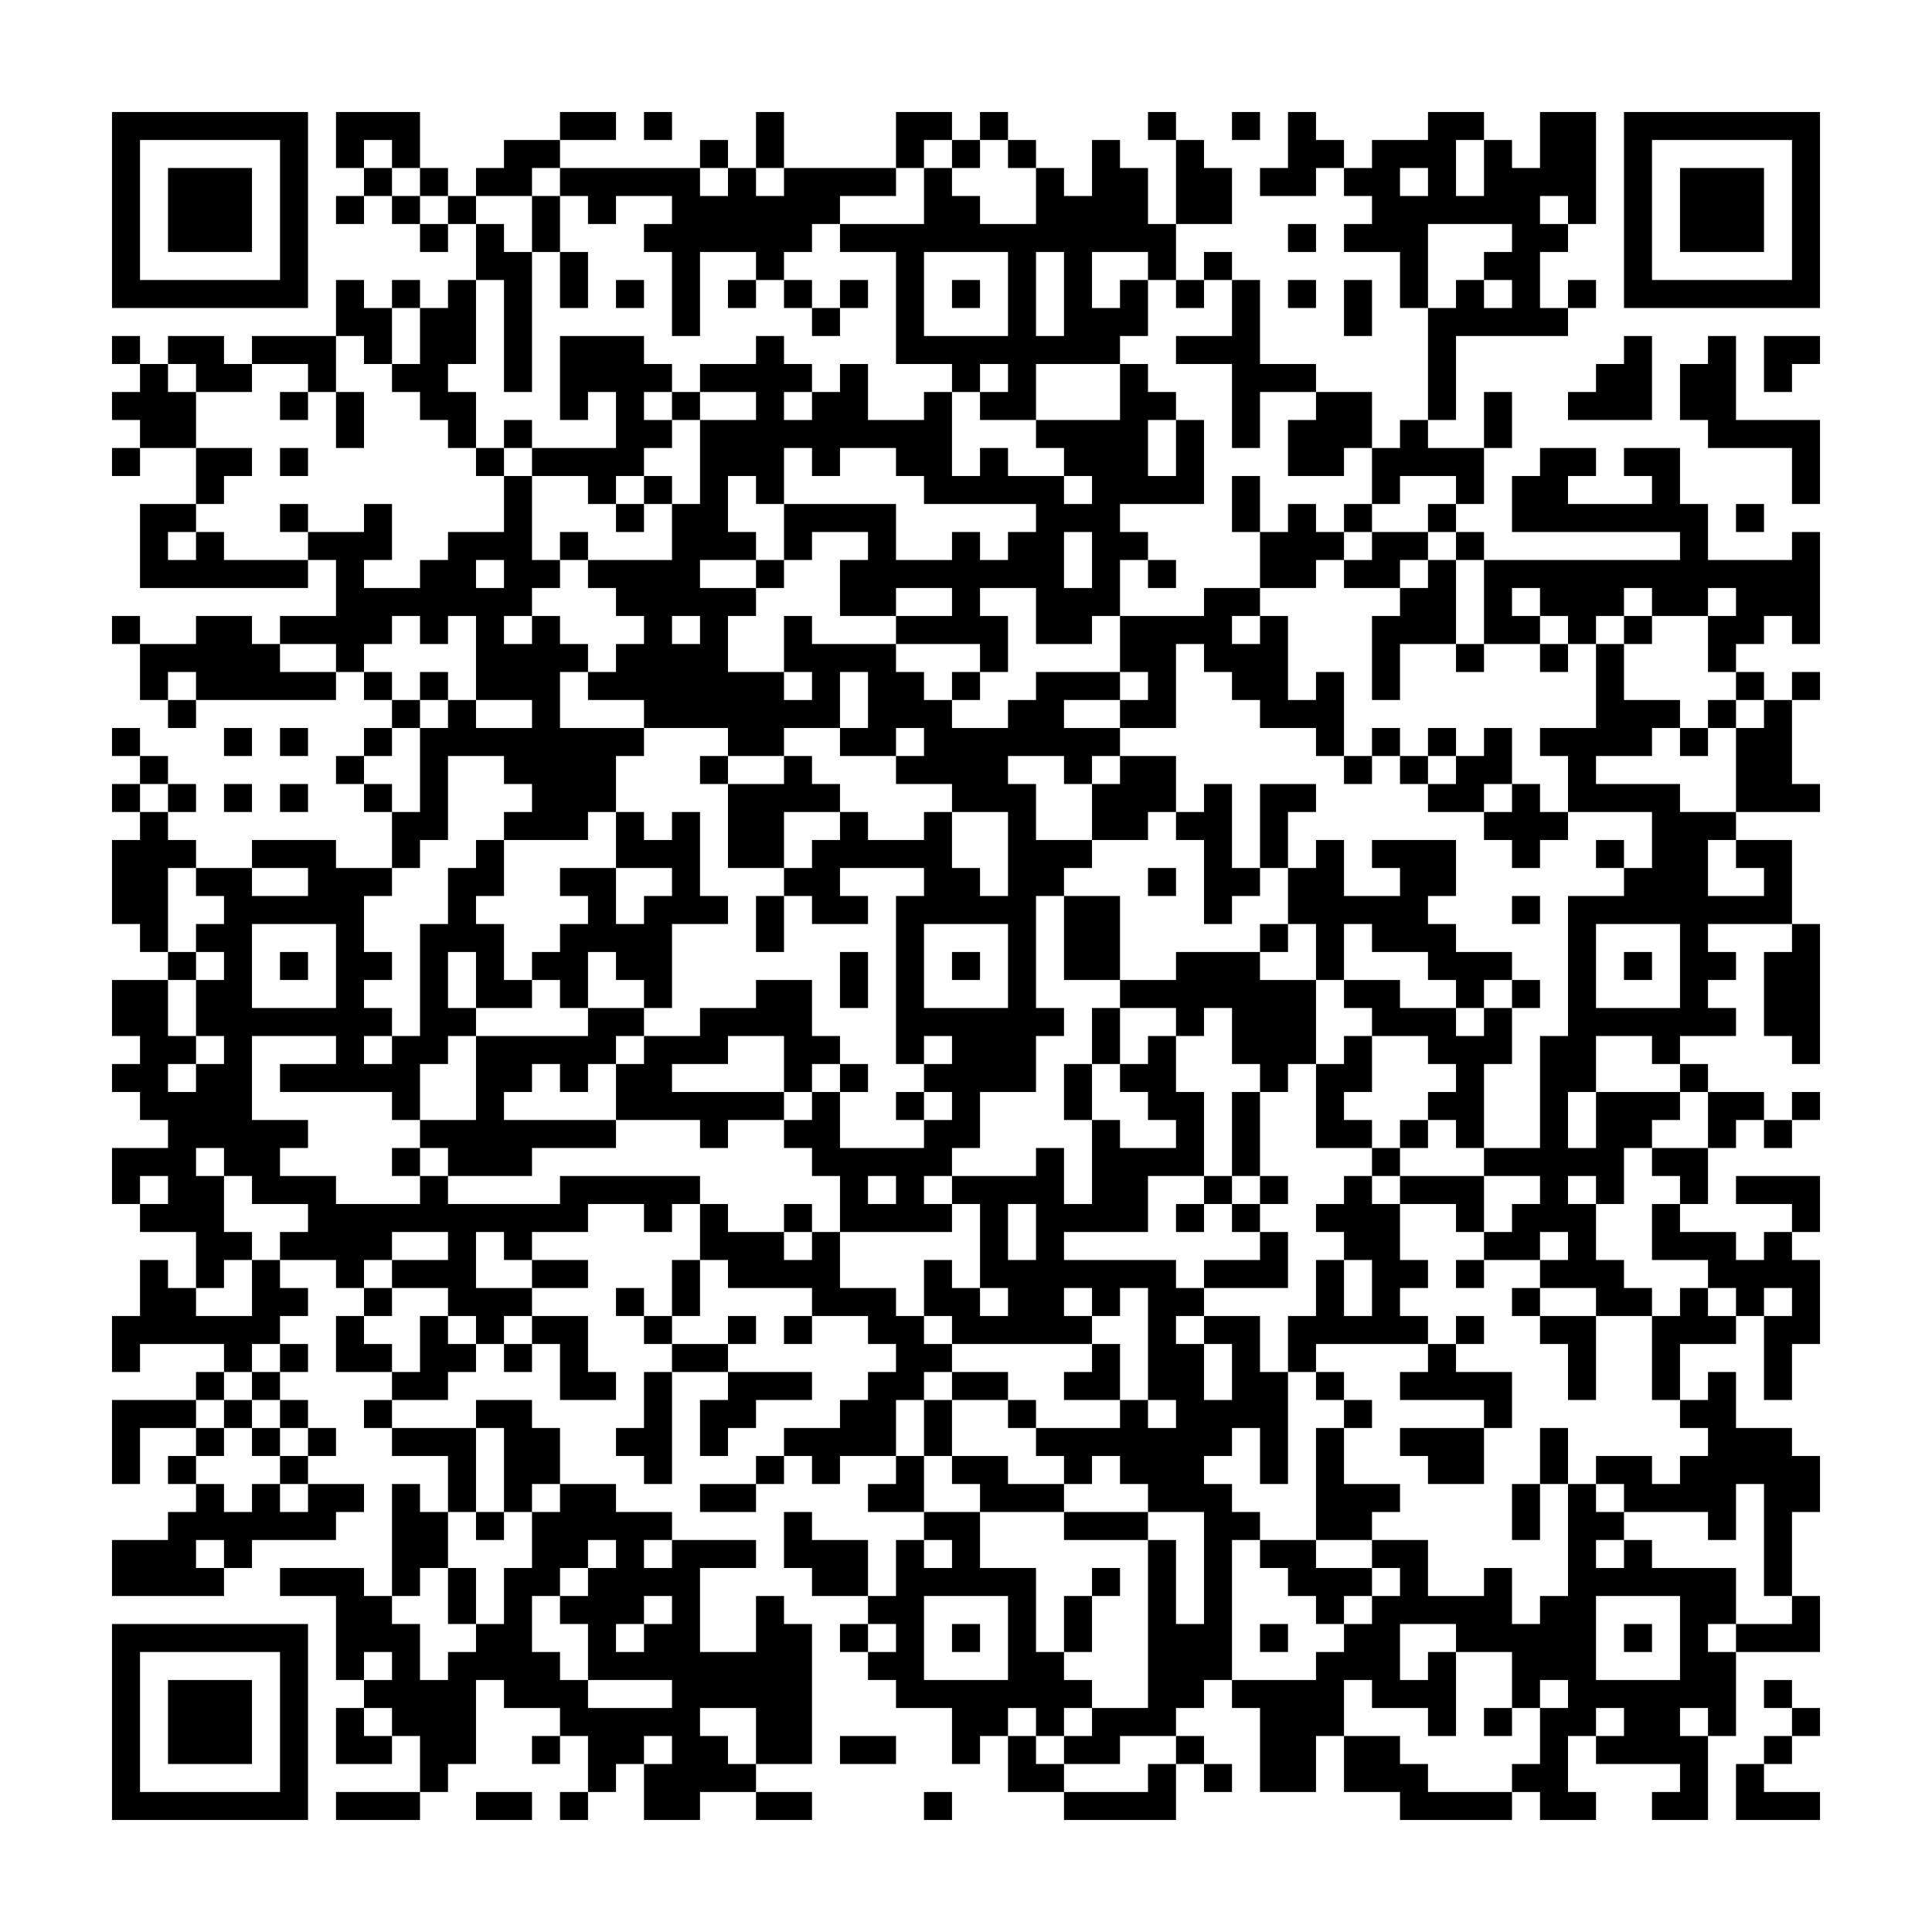
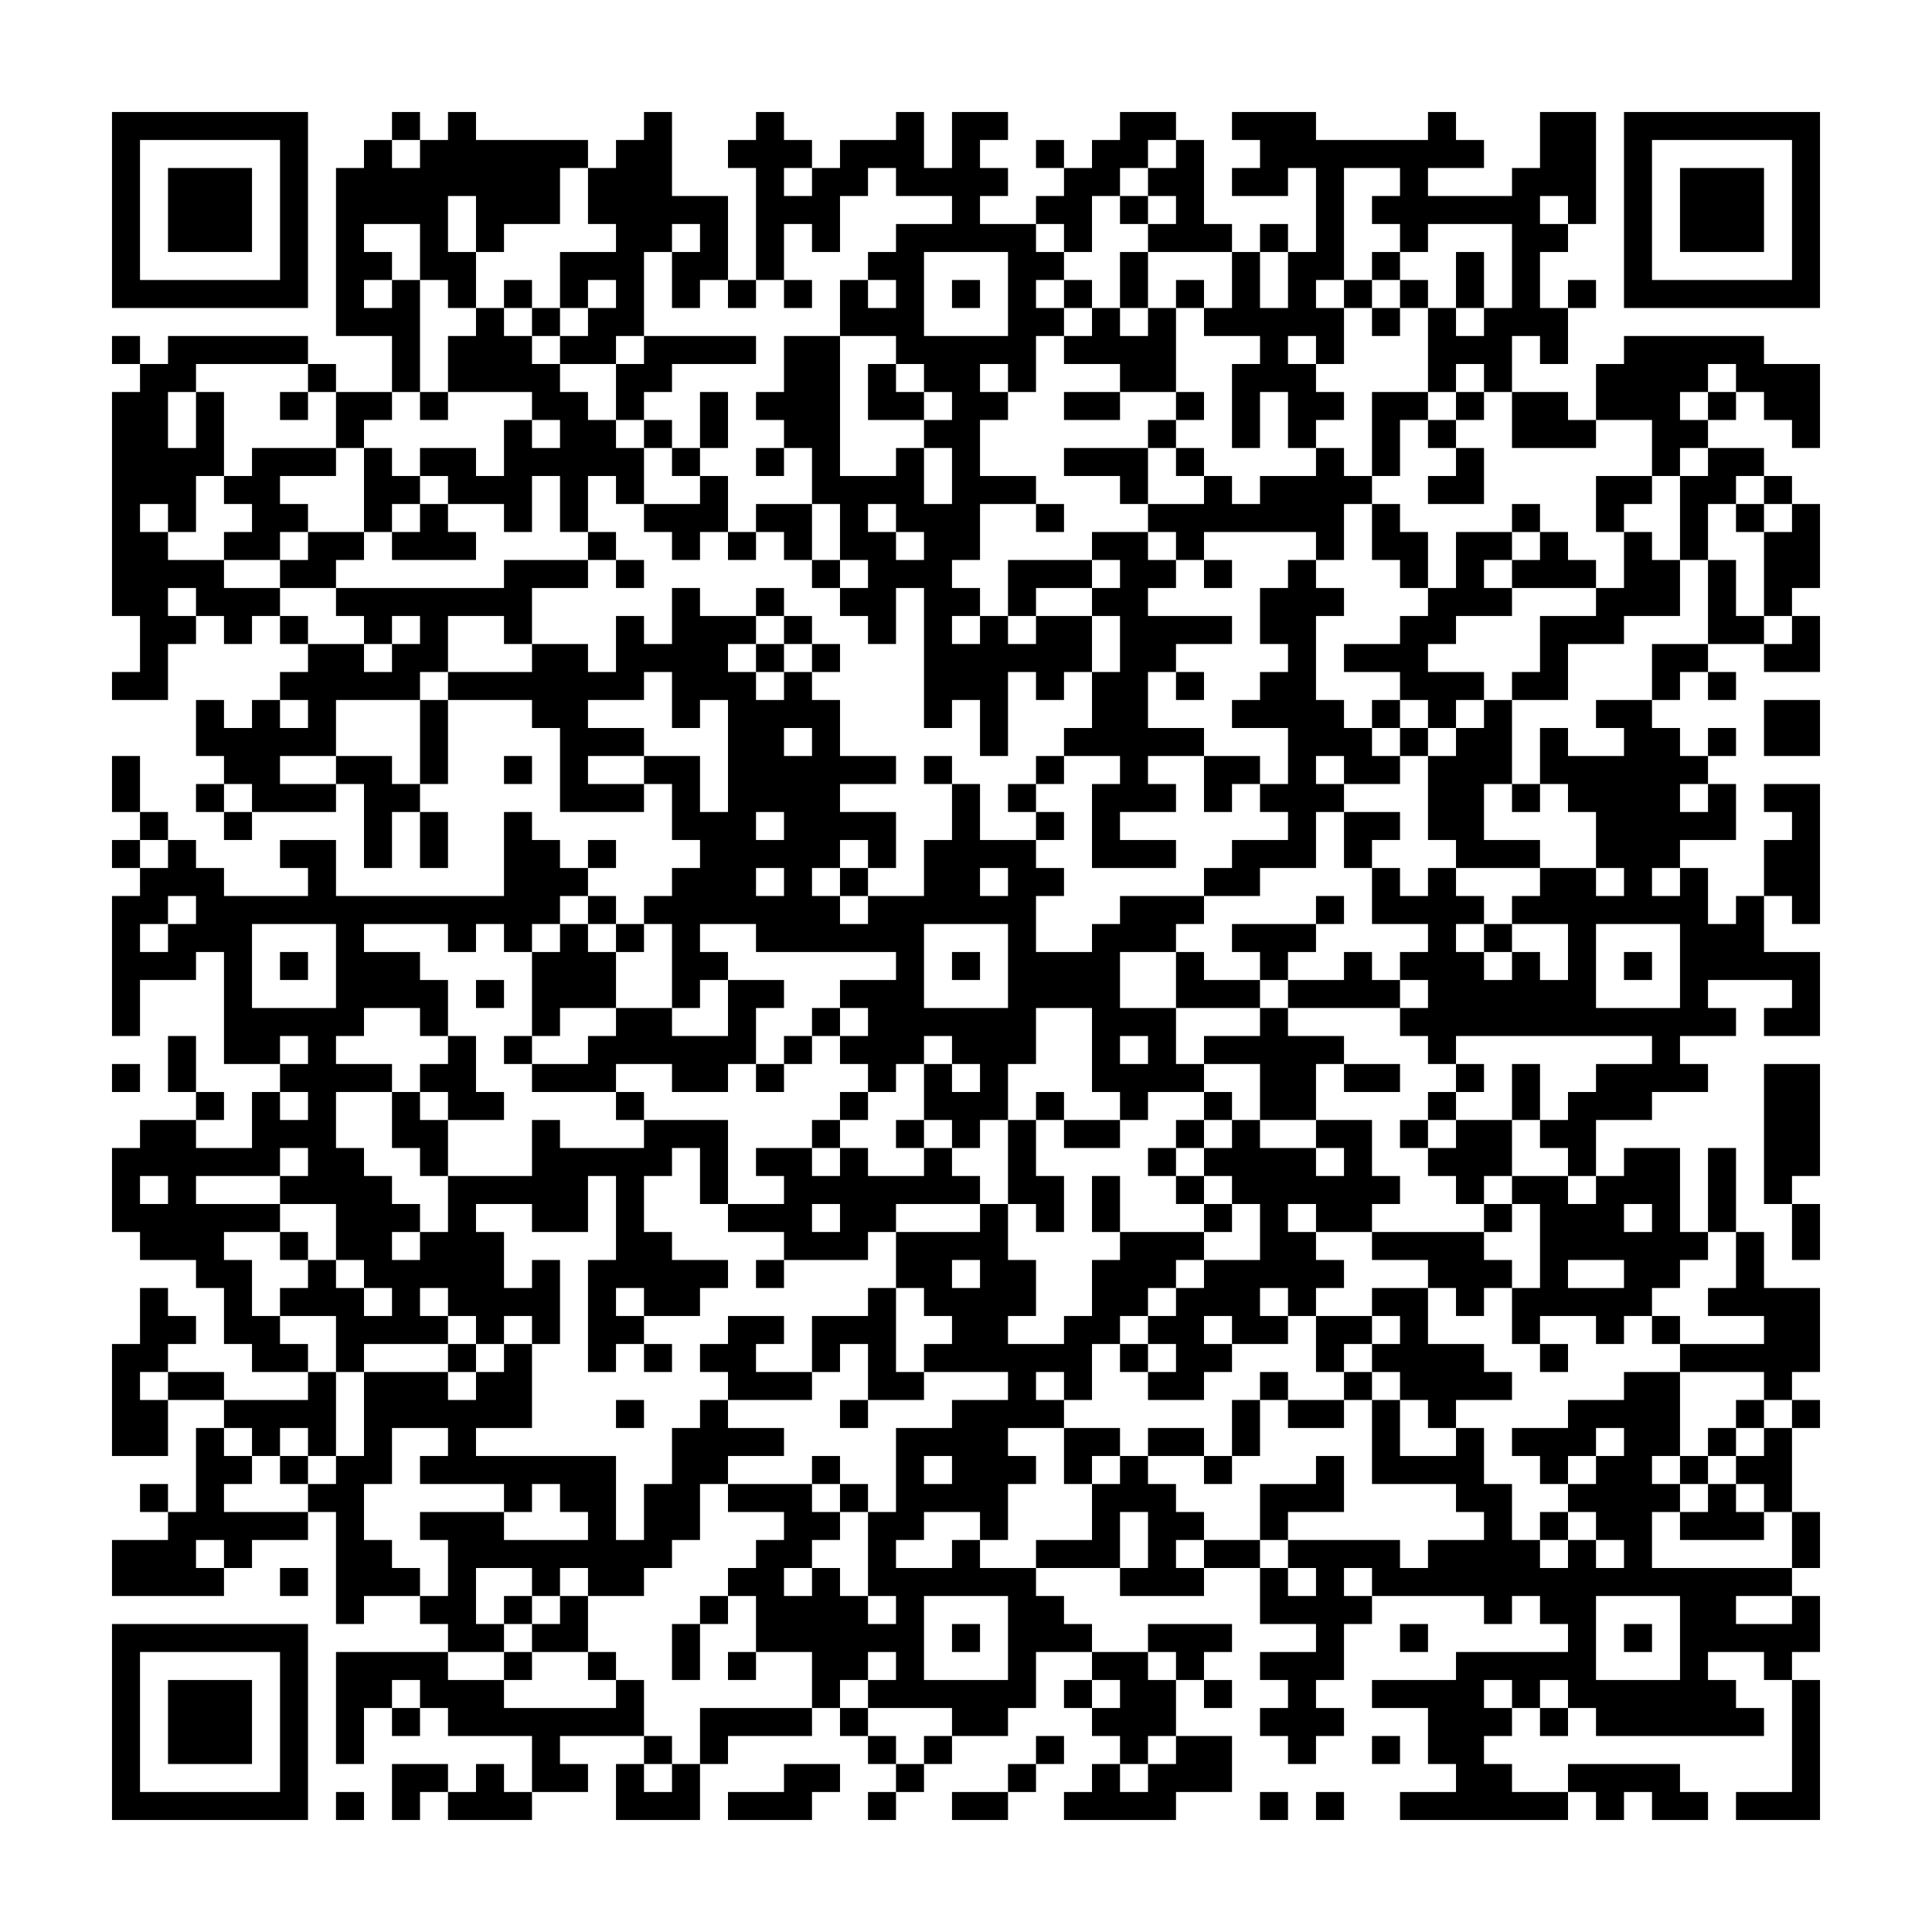
<svg xmlns="http://www.w3.org/2000/svg" viewBox="0 0 69 69">
-   <path d="M4 4h7v7h-7zM12 4h3v2h-1v-1h-1v1h-1zM20 4h2v1h-2zM23 4h1v1h-1zM27 4h1v2h-1zM32 4h2v1h-1v1h-1zM35 4h1v1h-1zM41 4h1v1h-1zM44 4h1v1h-1zM46 4h1v1h1v1h-1v1h-2v-1h1zM51 4h2v1h-1v2h1v-2h1v1h1v-2h2v4h-1v-1h-1v1h1v1h-1v2h1v1h-4v3h-1v-4h1v-1h1v1h1v-1h-1v-1h1v-1h-3v3h-1v-2h-2v-1h1v-1h-1v-1h1v-1h2zM58 4h7v7h-7zM5 5v5h5v-5zM18 5h2v1h-1v1h-2v-1h1zM25 5h1v1h-1zM34 5h1v1h-1zM36 5h1v1h-1zM39 5h1v1h1v2h1v2h-1v-1h-2v2h1v-1h1v2h-1v1h-3v2h-2v-1h1v-1h-1v1h-1v-1h-2v-4h-2v-1h3v-2h1v1h1v1h2v-2h1v1h1zM42 5h1v1h1v2h-2zM59 5v5h5v-5zM6 6h3v3h-3zM13 6h1v1h-1zM15 6h1v1h-1zM20 6h5v1h1v-1h1v1h1v-1h4v1h-2v1h-1v1h-1v1h-1v-1h-2v3h-1v-3h-1v-1h1v-1h-2v1h-1v-1h-1zM50 6v1h1v-1zM60 6h3v3h-3zM12 7h1v1h-1zM14 7h1v1h-1zM16 7h1v1h-1zM19 7h1v2h-1zM15 8h1v1h-1zM17 8h1v1h1v5h-1v-4h-1zM46 8h1v1h-1zM20 9h1v2h-1zM33 9v3h3v-3zM37 9v3h1v-3zM43 9h1v1h-1zM12 10h1v1h1v2h-1v-1h-1zM14 10h1v1h-1zM16 10h1v3h-1v1h1v2h-1v-1h-1v-1h-1v-1h1v-2h1zM22 10h1v1h-1zM26 10h1v1h-1zM28 10h1v1h-1zM30 10h1v1h-1zM34 10h1v1h-1zM42 10h1v1h-1zM44 10h1v3h2v1h-2v2h-1v-3h-2v-1h2zM46 10h1v1h-1zM48 10h1v2h-1zM56 10h1v1h-1zM29 11h1v1h-1zM4 12h1v1h-1zM6 12h2v1h1v1h-2v-1h-1zM9 12h3v2h-1v-1h-2zM20 12h3v1h1v1h-1v1h1v1h-1v1h-1v1h-1v-1h-2v-1h3v-2h-1v1h-1zM27 12h1v1h1v1h-1v1h1v-1h1v-1h1v2h2v-1h1v3h1v-1h1v1h2v1h1v-1h-1v-1h-1v-1h3v-2h1v1h1v1h-1v2h1v-2h1v3h-3v1h1v1h-1v2h-1v1h-2v-2h-2v1h1v2h-1v-1h-3v-1h2v-1h-2v1h-2v-2h1v-1h-2v1h-1v-2h4v2h2v-1h1v1h1v-1h1v-1h-4v-1h-1v-1h-2v1h-1v-1h-1v2h-1v-1h-1v2h1v1h-2v1h2v1h-1v2h2v1h1v-1h-1v-2h1v1h3v1h1v1h1v1h2v-1h1v-1h3v1h-2v1h2v1h-1v1h-1v-1h-2v1h1v2h2v1h-1v1h-1v4h1v1h-1v2h-2v2h-1v1h-1v1h1v1h-4v-2h-1v-1h-1v-1h1v-1h1v2h3v-1h1v-1h-1v-1h1v-1h-1v1h-1v-6h1v-1h-3v1h1v1h-2v-1h-1v-1h1v-1h1v-1h1v1h2v-1h1v2h1v1h1v-3h-2v-1h-2v-1h1v-1h-1v1h-2v-1h1v-2h-1v2h-2v1h-2v-1h-3v-1h-2v-1h1v-1h1v-1h-1v-1h-1v-1h3v-2h1v-3h2v-1h-2v-1h2zM58 12h1v3h-3v-1h1v-1h1zM61 12h1v3h3v3h-1v-2h-3v-1h-1v-2h1zM63 12h2v1h-1v1h-1zM5 13h1v1h1v2h-2v-1h-1v-1h1zM10 14h1v1h-1zM12 14h1v2h-1zM24 14h1v1h-1zM47 14h2v2h-1v1h-2v-2h1zM53 14h1v2h-1zM18 15h1v1h-1zM50 15h1v1h2v2h-1v-1h-2v1h-1v-2h1zM4 16h1v1h-1zM7 16h2v1h-1v1h-1zM10 16h1v1h-1zM17 16h1v1h-1zM55 16h2v1h-1v1h3v-1h-1v-1h2v2h1v2h3v-1h1v4h-1v-1h-1v1h-1v1h-1v-2h1v-1h-1v1h-2v-1h-1v1h-1v1h-1v-1h-1v-1h-1v1h1v1h-2v-3h7v-1h-6v-2h1zM18 17h1v3h1v1h-1v1h-1v1h1v-1h1v1h1v1h-1v2h3v1h-1v2h-1v1h-3v-1h1v-1h-1v-1h-2v3h-1v1h-1v-2h1v-3h1v-1h1v1h2v-1h-2v-3h-1v1h-1v-1h-1v1h-1v1h-1v-1h-2v-1h2v-2h-1v-1h2v-1h1v2h-1v1h2v-1h1v-1h2zM23 17h1v1h-1zM44 17h1v2h-1zM5 18h2v1h-1v1h1v-1h1v1h3v1h-6zM10 18h1v1h-1zM22 18h1v1h-1zM46 18h1v1h1v1h-1v1h-2v-2h1zM48 18h1v1h-1zM51 18h1v1h-1zM62 18h1v1h-1zM20 19h1v1h-1zM38 19v2h1v-2zM49 19h2v1h-1v1h-2v-1h1zM52 19h1v1h-1zM17 20v1h1v-1zM27 20h1v1h-1zM41 20h1v1h-1zM51 20h1v3h-2v2h-1v-3h1v-1h1zM43 21h2v1h-1v1h1v-1h1v3h1v-1h1v3h-1v-1h-2v-1h-1v-1h-1v-1h-1v3h-2v-1h1v-1h-1v-2h3zM4 22h1v1h-1zM7 22h2v1h1v1h2v1h-5v-1h-1v1h-1v-2h2zM24 22v1h1v-1zM58 22h1v1h-1zM52 23h1v1h-1zM55 23h1v1h-1zM57 23h1v2h2v1h-1v1h-2v1h3v1h2v1h-1v2h2v-1h-1v-1h2v3h-3v1h1v1h-1v1h1v1h-2v1h-1v-1h-2v2h-1v2h1v-2h3v1h-1v1h-1v2h-1v-1h-1v1h1v2h1v1h1v1h-2v-1h-2v-1h1v-1h-1v1h-2v-1h1v-1h1v-1h-2v-1h2v-4h1v-5h2v-1h1v-2h-3v-2h-1v-1h2zM13 24h1v1h-1zM15 24h1v1h-1zM34 24h1v1h-1zM62 24h1v1h-1zM64 24h1v1h-1zM6 25h1v1h-1zM14 25h1v1h-1zM61 25h1v1h-1zM63 25h1v3h1v1h-3v-3h1zM4 26h1v1h-1zM8 26h1v1h-1zM10 26h1v1h-1zM13 26h1v1h-1zM49 26h1v1h-1zM51 26h1v1h-1zM53 26h1v2h-1v1h-2v-1h1v-1h1zM60 26h1v1h-1zM5 27h1v1h-1zM12 27h1v1h-1zM25 27h1v1h-1zM28 27h1v1h1v1h-2v2h-2v-3h2zM40 27h2v2h-1v1h-2v-2h1zM48 27h1v1h-1zM50 27h1v1h-1zM4 28h1v1h-1zM6 28h1v1h-1zM8 28h1v1h-1zM10 28h1v1h-1zM13 28h1v1h-1zM43 28h1v3h1v1h-1v1h-1v-3h-1v-1h1zM45 28h2v1h-1v2h-1zM54 28h1v1h1v1h-1v1h-1v-1h-1v-1h1zM5 29h1v1h1v1h-1v3h-1v-1h-1v-3h1zM22 29h1v1h1v-1h1v3h1v1h-2v3h-1v-1h-1v-1h-1v2h-1v-1h-1v-1h1v-1h1v-1h-1v-1h2v2h1v-1h1v-1h-2zM9 30h3v1h2v1h-1v2h1v1h-1v1h1v1h-1v1h1v-1h1v-4h1v-2h1v-1h1v2h-1v1h1v2h1v1h-2v-2h-1v2h1v1h-1v1h-1v2h-1v-1h-4v-1h2v-1h-3v3h2v1h-1v1h2v1h3v-1h1v1h4v-1h5v1h-1v1h-1v-1h-2v1h-2v1h-1v-1h-1v2h2v1h-1v1h-1v-1h-1v-1h-2v-1h2v-1h-2v1h-1v1h-1v-1h-2v-1h1v-1h-2v-1h-1v-1h-1v1h1v2h1v1h-1v1h-1v-2h-2v-1h1v-1h-1v1h-1v-2h2v-1h-1v-1h-1v-1h1v-1h-1v-2h2v2h1v1h-1v1h1v-1h1v-1h-1v-2h1v-1h-1v-1h1v-1h-1v-1h2v1h2v-1h-2zM47 30h1v2h2v-1h-1v-1h3v2h-1v1h1v1h2v1h-1v1h-1v-1h-1v-1h-2v-1h-1v2h-1v-2h-1v-2h1zM57 30h1v1h-1zM41 31h1v1h-1zM27 32h1v2h-1zM38 32h2v3h-2zM54 32h1v1h-1zM9 33v3h3v-3zM33 33v3h3v-3zM45 33h1v1h-1zM57 33v3h3v-3zM64 33h1v5h-1v-1h-1v-3h1zM6 34h1v1h-1zM10 34h1v1h-1zM30 34h1v2h-1zM34 34h1v1h-1zM42 34h3v1h2v3h-1v1h-1v-1h-1v-2h-1v1h-1v-1h-2v-1h2zM58 34h1v1h-1zM27 35h2v2h1v1h-1v1h-1v-2h-2v1h-2v1h4v1h-2v1h-1v-1h-3v-2h1v-1h2v-1h2zM48 35h2v1h2v1h1v-1h1v2h-1v3h-1v-1h-1v-1h1v-1h-1v-1h-2v-1h-1zM54 35h1v1h-1zM21 36h2v1h-1v1h-1v1h-1v-1h-1v1h-1v1h4v1h-3v1h-3v-1h-1v-1h2v-3h4zM39 36h1v2h-1zM41 37h1v2h1v3h-2v2h-3v1h4v1h1v1h-1v1h1v2h1v-2h-1v-1h2v2h1v4h-1v-2h-1v1h-1v1h1v1h1v1h-1v5h-1v1h-1v1h-2v1h-2v-1h1v-1h2v-6h1v3h1v-4h-2v-1h-1v-1h-1v1h-1v-1h-1v-1h3v-1h1v1h1v-1h-1v-4h-1v1h-1v-1h-1v1h1v1h-5v-1h-1v-2h1v1h1v1h1v-1h-1v-3h-1v-1h3v-1h1v2h1v-3h1v1h2v-1h-1v-1h-1v-1h1zM48 37h1v2h-1v1h1v1h-2v-3h1zM30 38h1v1h-1zM38 38h1v2h-1zM60 38h1v1h-1zM32 39h1v1h-1zM44 39h1v3h-1zM61 39h2v1h-1v1h-1zM64 39h1v1h-1zM50 40h1v1h-1zM63 40h1v1h-1zM14 41h1v1h-1zM49 41h1v1h-1zM59 41h2v2h-1v-1h-1zM31 42v1h1v-1zM43 42h1v1h-1zM45 42h1v1h-1zM48 42h1v1h1v2h1v1h-1v1h1v1h-4v1h-1v-2h1v-2h1v2h1v-2h-1v-1h-1v-1h1zM50 42h3v2h-1v-1h-2zM62 42h3v2h-1v-1h-2zM25 43h1v1h2v1h1v-1h1v2h2v1h1v1h1v1h-1v1h-1v2h-2v1h-1v-1h-1v-1h2v-1h1v-1h1v-1h-1v-1h-2v-1h-3v-1h-1zM28 43h1v1h-1zM36 43v2h1v-2zM42 43h1v1h-1zM44 43h1v1h-1zM59 43h1v1h2v1h1v-1h1v1h1v3h-1v2h-1v-3h1v-1h-1v1h-1v-1h-1v-1h-2zM45 44h1v2h-3v-1h2zM5 45h1v1h1v1h2v-2h1v1h1v1h-1v1h-1v1h-1v-1h-3v1h-1v-2h1zM19 45h2v1h-2zM24 45h1v2h-1zM52 45h1v1h-1zM13 46h1v1h-1zM22 46h1v1h-1zM54 46h1v1h-1zM60 46h1v1h1v1h-2v2h-1v-3h1zM12 47h1v1h1v1h-2zM15 47h1v1h1v1h-1v1h-2v-1h1zM19 47h2v2h1v1h-2v-2h-1zM23 47h1v1h-1zM26 47h1v1h-1zM28 47h1v1h-1zM52 47h1v1h-1zM55 47h2v3h-1v-2h-1zM10 48h1v1h-1zM18 48h1v1h-1zM24 48h2v1h-2zM39 48h1v2h-2v-1h1zM51 48h1v1h2v2h-1v-1h-3v-1h1zM7 49h1v1h-1zM9 49h1v1h-1zM23 49h1v4h-1v-1h-1v-1h1zM26 49h3v1h-2v1h-1v1h-1v-2h1zM34 49h2v1h-2zM47 49h1v1h-1zM61 49h1v2h2v1h1v2h-1v3h-1v-4h-1v2h-1v-1h-3v-1h-1v-1h2v1h1v-1h1v-1h-1v-1h1zM4 50h3v1h-2v2h-1zM8 50h1v1h-1zM10 50h1v1h-1zM13 50h1v1h-1zM17 50h2v1h1v2h-1v1h-1v-3h-1zM33 50h1v2h-1zM36 50h1v1h-1zM48 50h1v1h-1zM7 51h1v1h-1zM9 51h1v1h-1zM11 51h1v1h-1zM14 51h3v3h-1v-2h-2zM47 51h1v2h2v1h-1v1h-2zM50 51h3v2h-2v-1h-1zM55 51h1v2h-1zM6 52h1v1h-1zM10 52h1v1h-1zM27 52h1v1h-1zM32 52h1v2h-2v-1h1zM34 52h2v1h2v1h-3v-1h-1zM7 53h1v1h1v-1h1v1h1v-1h2v1h-1v1h-3v1h-1v-1h-1v1h1v1h-4v-2h2v-1h1zM14 53h1v1h1v2h-1v1h-1zM20 53h2v1h2v1h-1v1h1v-1h3v1h-2v3h2v-2h1v1h1v5h-2v-2h-2v1h1v1h1v1h-2v1h-2v-2h1v-1h-1v1h-1v1h-1v-2h-1v-1h-2v-1h-1v3h-1v1h-1v-2h-1v-1h-1v-1h1v-1h-1v1h-1v-3h-2v-1h3v1h1v1h1v2h1v-1h1v-1h1v-2h1v-2h1zM25 53h2v1h-2zM54 53h1v2h-1zM56 53h1v1h1v1h-1v1h1v-1h1v1h3v2h-1v1h1v3h-1v-1h-1v1h1v3h-2v-1h1v-1h-3v-1h1v-1h-1v1h-1v2h1v1h-2v-1h-1v-1h1v-2h1v-1h-1v1h-1v-2h-2v-1h-2v2h1v-1h1v3h-1v-1h-2v-1h-1v2h-1v2h-2v-3h-1v-1h3v-1h1v-1h1v-1h1v-1h-1v-1h2v2h2v-1h1v2h1v-1h1zM17 54h1v1h-1zM28 54h1v1h2v2h-2v-1h-1zM33 54h2v2h2v3h1v1h1v1h-1v1h-1v-1h-1v1h-1v1h-1v-2h-2v-1h-1v-1h1v-1h-1v-1h1v-2h1v1h1v-1h-1zM38 54h3v1h-3zM21 55v1h-1v1h-1v2h1v1h1v1h3v-1h-3v-2h-1v-1h1v-1h1v-1zM45 55h2v1h2v1h-1v1h-1v-1h-1v-1h-1zM16 56h1v2h-1zM39 56h1v1h-1zM23 57v1h-1v1h1v-1h1v-1zM33 57v3h3v-3zM38 57h1v2h-1zM57 57v3h3v-3zM64 57h1v2h-3v-1h2zM4 58h7v7h-7zM30 58h1v1h-1zM34 58h1v1h-1zM45 58h1v1h-1zM58 58h1v1h-1zM5 59v5h5v-5zM6 60h3v3h-3zM63 60h1v1h-1zM12 61h1v1h1v1h-2zM53 61h1v1h-1zM64 61h1v1h-1zM19 62h1v1h-1zM30 62h2v1h-2zM36 62h1v1h1v1h-2zM42 62h1v1h-1zM48 62h2v1h1v1h3v1h-4v-1h-2zM63 62h1v1h-1zM41 63h1v2h-4v-1h3zM43 63h1v1h-1zM62 63h1v1h2v1h-3zM12 64h3v1h-3zM17 64h2v1h-2zM20 64h1v1h-1zM27 64h2v1h-2zM33 64h1v1h-1z" />
+   <path d="M4 4h7v7h-7zM14 4h1v1h-1zM16 4h1v1h4v1h-1v2h-2v1h-1v-2h-1v2h1v2h-1v-1h-1v-2h-2v1h1v1h-1v1h1v-1h1v4h-1v-2h-2v-6h1v-1h1v1h1v-1h1zM23 4h1v3h2v3h-1v1h-1v-2h1v-1h-1v1h-1v3h-1v1h-2v-1h1v-1h1v-1h-1v1h-1v-2h2v-1h-1v-2h1v-1h1zM27 4h1v1h1v1h-1v1h1v-1h1v-1h2v-1h1v2h1v-2h2v1h-1v1h1v1h-1v1h2v1h1v1h-1v1h1v1h-1v2h-1v-1h-1v1h1v1h-1v2h2v1h-2v2h-1v1h1v1h-1v1h1v-1h1v1h1v-1h2v2h-1v1h-1v-1h-1v3h-1v-2h-1v1h-1v-5h-1v2h-1v-1h-1v-1h1v-1h-1v-2h-1v-2h-1v-1h-1v-1h1v-2h2v5h2v-1h1v2h1v-2h-1v-1h1v-1h-1v-1h-1v-1h-2v-2h1v1h1v-1h-1v-1h1v-1h2v-1h-2v-1h-1v1h-1v2h-1v-1h-1v2h-1v-4h-1v-1h1zM40 4h2v1h-1v1h-1v1h-1v2h-1v-1h-1v-1h1v-1h1v-1h1zM44 4h3v1h4v-1h1v1h1v1h-2v1h3v-1h1v-2h2v4h-1v-1h-1v1h1v1h-1v2h1v2h-1v-1h-1v2h-1v-1h-1v1h-1v-3h1v1h1v-1h1v-3h-3v1h-1v-1h-1v-1h1v-1h-2v4h-1v1h1v2h-1v-1h-1v1h1v1h1v1h-1v1h-1v-2h-1v2h-1v-3h1v-1h-2v-1h1v-2h1v2h1v-2h1v-3h-1v1h-2v-1h1v-1h-1zM58 4h7v7h-7zM5 5v5h5v-5zM37 5h1v1h-1zM42 5h1v3h1v1h-3v-1h1v-1h-1v-1h1zM59 5v5h5v-5zM6 6h3v3h-3zM60 6h3v3h-3zM40 7h1v1h-1zM45 8h1v1h-1zM33 9v3h3v-3zM40 9h1v2h-1zM49 9h1v1h-1zM52 9h1v2h-1zM18 10h1v1h-1zM26 10h1v1h-1zM28 10h1v1h-1zM34 10h1v1h-1zM38 10h1v1h-1zM42 10h1v1h-1zM48 10h1v1h-1zM50 10h1v1h-1zM56 10h1v1h-1zM17 11h1v1h1v1h1v1h1v1h1v1h1v2h-1v-1h-1v2h-1v-2h-1v2h-1v-1h-2v-1h-1v-1h2v1h1v-2h1v1h1v-1h-1v-1h-3v-2h1zM19 11h1v1h-1zM39 11h1v1h1v-1h1v3h-2v-1h-2v-1h1zM49 11h1v1h-1zM4 12h1v1h-1zM6 12h5v1h-4v1h-1v2h1v-2h1v3h-1v2h-1v-1h-1v1h1v1h2v1h2v1h-1v1h-1v-1h-1v-1h-1v1h1v1h-1v2h-2v-1h1v-2h-1v-8h1v-1h1zM23 12h4v1h-3v1h-1v1h-1v-2h1zM58 12h5v1h2v3h-1v-1h-1v-1h-1v-1h-1v1h-1v1h1v1h-1v1h-1v-2h-2v-2h1zM11 13h1v1h-1zM31 13h1v1h1v1h-2zM10 14h1v1h-1zM12 14h2v1h-1v1h-1zM15 14h1v1h-1zM25 14h1v2h-1zM38 14h2v1h-2zM42 14h1v1h-1zM49 14h2v1h-1v2h-1zM52 14h1v1h-1zM54 14h2v1h1v1h-3zM61 14h1v1h-1zM23 15h1v1h-1zM41 15h1v1h-1zM51 15h1v1h-1zM9 16h3v1h-2v1h1v1h-1v1h-2v-1h1v-1h-1v-1h1zM13 16h1v1h1v1h-1v1h-1zM24 16h1v1h-1zM27 16h1v1h-1zM38 16h3v2h-1v-1h-2zM42 16h1v1h-1zM47 16h1v1h1v1h-1v2h-1v-1h-4v1h-1v-1h-1v-1h2v-1h1v1h1v-1h2zM52 16h1v2h-2v-1h1zM61 16h2v1h-1v1h-1v2h-1v-3h1zM25 17h1v2h-1v1h-1v-1h-1v-1h2zM57 17h2v1h-1v1h-1zM63 17h1v1h-1zM15 18h1v1h1v1h-3v-1h1zM27 18h2v2h-1v-1h-1zM31 18v1h1v1h1v-1h-1v-1zM37 18h1v1h-1zM49 18h1v1h1v2h-1v-1h-1zM54 18h1v1h-1zM62 18h1v1h-1zM64 18h1v3h-1v1h-1v-3h1zM11 19h2v1h-1v1h-2v-1h1zM21 19h1v1h-1zM26 19h1v1h-1zM39 19h2v1h1v1h-1v1h3v1h-2v1h-1v2h2v1h-2v1h1v1h-2v1h2v1h-3v-3h1v-1h-2v-1h1v-2h1v-2h-1v-1h1v-1h-1zM52 19h2v1h-1v1h1v1h-2v1h-1v1h2v1h-1v1h-1v-1h-1v-1h-2v-1h2v-1h1v-1h1zM55 19h1v1h1v1h-3v-1h1zM58 19h1v1h1v2h-2v1h-2v2h-2v-1h1v-2h2v-1h1zM18 20h3v1h-2v2h-1v-1h-2v2h-1v1h-3v2h-2v1h2v1h-3v-1h-1v-1h-1v-2h1v1h1v-1h1v1h1v-1h-1v-1h1v-1h2v1h1v-1h1v-1h-1v1h-1v-1h-1v-1h6zM22 20h1v1h-1zM29 20h1v1h-1zM36 20h3v1h-2v1h-1zM43 20h1v1h-1zM46 20h1v1h1v1h-1v3h1v1h1v1h1v1h-2v-1h-1v1h1v1h-1v2h-2v1h-2v-1h1v-1h2v-1h-1v-1h1v-2h-2v-1h1v-1h1v-1h-1v-2h1zM61 20h1v2h1v1h-2zM24 21h1v1h2v1h-1v1h1v1h1v-1h1v1h1v2h2v1h-2v1h2v2h-1v-1h-1v1h-1v1h1v1h1v-1h2v-2h1v-2h1v2h2v1h1v1h-1v2h2v-1h1v-1h3v1h-1v1h-2v2h2v2h1v1h-2v1h-1v-1h-1v-3h-2v2h-1v2h-1v1h-1v-1h-1v-2h1v1h1v-1h-1v-1h-1v1h-1v1h-1v-1h-1v-1h1v-1h-1v-1h2v-1h-5v-1h-2v1h1v1h-1v1h-1v-3h-1v-1h1v-1h1v-1h-1v-2h-1v-1h2v2h1v-4h-1v1h-1v-2h-1v1h-2v1h2v1h-2v1h2v1h-3v-3h-1v-1h-3v-1h3v-1h2v1h1v-2h1v1h1zM27 21h1v1h-1zM10 22h1v1h-1zM28 22h1v1h-1zM64 22h1v2h-2v-1h1zM27 23h1v1h-1zM29 23h1v1h-1zM59 23h2v1h-1v1h-1zM42 24h1v1h-1zM61 24h1v1h-1zM15 25h1v3h-1zM49 25h1v1h-1zM53 25h1v3h-1v2h2v1h-3v-1h-1v-3h1v-1h1zM57 25h2v1h1v1h1v1h-1v1h1v-1h1v2h-2v1h-1v1h1v-1h1v2h1v-1h1v2h2v3h-2v-1h1v-1h-3v1h1v1h-2v1h1v1h-2v1h-2v2h-1v-1h-1v-1h1v-1h1v-1h2v-1h-7v1h-1v-1h-1v-1h1v-1h-1v-1h1v-1h-2v-2h1v1h1v-1h1v1h1v1h-1v1h1v1h1v-1h1v1h1v-2h-2v-1h1v-1h2v1h1v-1h-1v-2h-1v-1h-1v-2h1v1h2v-1h-1zM63 25h2v2h-2zM28 26v1h1v-1zM50 26h1v1h-1zM61 26h1v1h-1zM4 27h1v2h-1zM12 27h2v1h1v1h-1v2h-1v-3h-1zM18 27h1v1h-1zM33 27h1v1h-1zM37 27h1v1h-1zM43 27h2v1h-1v1h-1zM7 28h1v1h-1zM36 28h1v1h-1zM54 28h1v1h-1zM63 28h2v5h-1v-1h-1v-2h1v-1h-1zM5 29h1v1h-1zM8 29h1v1h-1zM15 29h1v2h-1zM18 29h1v1h1v1h1v1h-1v1h-1v1h-1v-1h-1v1h-1v-1h-3v1h2v1h1v2h-1v-1h-2v1h-1v1h2v1h-2v2h1v1h1v1h1v1h-1v1h1v-1h1v-2h3v-2h1v1h3v-1h3v3h-1v-2h-1v1h-1v2h1v1h2v1h-1v1h-2v-1h-1v1h1v1h-1v1h-1v-4h1v-3h-1v2h-2v-1h-2v1h1v2h1v-1h1v3h-1v-1h-1v1h-1v-1h-1v-1h-1v1h1v1h-3v1h-1v-2h-2v-1h1v-1h1v1h1v1h1v-1h-1v-1h-1v-2h-2v-1h1v-1h-1v1h-3v1h3v1h-2v1h1v2h1v1h1v1h-2v-1h-1v-2h-1v-1h-2v-1h-1v-3h1v-1h2v1h2v-2h1v1h1v-1h-1v-1h1v-1h-1v1h-2v-4h-1v1h-2v2h-1v-5h1v-1h1v-1h1v1h1v1h3v-1h-1v-1h2v2h6zM27 29v1h1v-1zM37 29h1v1h-1zM48 29h2v1h-1v1h-1zM4 30h1v1h-1zM21 30h1v1h-1zM27 31v1h1v-1zM30 31h1v1h-1zM35 31v1h1v-1zM6 32v1h-1v1h1v-1h1v-1zM21 32h1v1h-1zM47 32h1v1h-1zM9 33v3h3v-3zM20 33h1v1h1v2h-2v1h-1v-3h1zM22 33h1v1h-1zM33 33v3h3v-3zM44 33h3v1h-1v1h-1v-1h-1zM53 33h1v1h-1zM57 33v3h3v-3zM10 34h1v1h-1zM34 34h1v1h-1zM42 34h1v1h2v1h-3zM48 34h1v1h1v1h-4v-1h2zM58 34h1v1h-1zM17 35h1v1h-1zM26 35h2v1h-1v2h-1v1h-2v-1h-2v1h-3v-1h2v-1h1v-1h2v1h2zM29 36h1v1h-1zM45 36h1v1h2v1h-1v2h-2v-2h-2v-1h2zM6 37h1v2h-1zM16 37h1v2h1v1h-2v-1h-1v-1h1zM18 37h1v1h-1zM28 37h1v1h-1zM40 37v1h1v-1zM4 38h1v1h-1zM27 38h1v1h-1zM48 38h2v1h-2zM52 38h1v1h-1zM54 38h1v2h-1zM63 38h2v4h-1v1h-1zM7 39h1v1h-1zM14 39h1v1h1v2h-1v-1h-1zM22 39h1v1h-1zM30 39h1v1h-1zM37 39h1v1h-1zM43 39h1v1h-1zM51 39h1v1h-1zM29 40h1v1h-1zM32 40h1v1h-1zM36 40h1v2h1v2h-1v-1h-1zM38 40h2v1h-2zM42 40h1v1h-1zM44 40h1v1h2v1h1v-1h-1v-1h2v2h1v1h-1v1h-2v-1h-1v1h1v1h1v1h-1v1h-1v-1h-1v1h1v1h-2v-1h-1v1h1v1h-1v1h-2v-1h1v-1h-1v-1h1v-1h1v-1h2v-2h-1v-1h-1v-1h1zM50 40h1v1h-1zM52 40h2v2h-1v1h-1v-1h-1v-1h1zM27 41h2v1h1v-1h1v1h2v-1h1v1h1v1h-3v1h-1v1h-3v-1h-2v-1h2v-1h-1zM41 41h1v1h-1zM58 41h2v3h1v1h-1v1h-1v1h-1v1h-1v-1h-2v1h-1v-2h1v-3h-1v-1h2v1h1v-1h1zM61 41h1v3h-1zM5 42v1h1v-1zM39 42h1v2h-1zM42 42h1v1h-1zM29 43v1h1v-1zM35 43h1v2h1v2h-1v1h2v-1h1v-2h1v-1h3v1h-1v1h-1v1h-1v1h-1v2h-1v-1h-1v1h1v1h-2v1h1v1h-1v2h-1v-1h-2v1h-1v1h2v-1h1v1h2v1h1v1h1v1h-2v2h-1v1h-2v-1h-3v-1h1v-1h-1v1h-1v1h-1v-2h-2v-2h-1v-1h1v-1h1v-1h-2v-1h3v1h1v1h-1v1h-1v1h1v-1h1v1h1v1h1v-1h-1v-3h1v-3h2v-1h2v-1h-3v-1h1v-1h-1v-1h-1v-2h3zM43 43h1v1h-1zM53 43h1v1h-1zM58 43v1h1v-1zM64 43h1v2h-1zM10 44h1v1h-1zM49 44h4v1h1v1h-1v1h-1v-1h-1v-1h-2zM62 44h1v2h2v3h-1v1h-1v-1h-3v-1h3v-1h-2v-1h1zM27 45h1v1h-1zM34 45v1h1v-1zM56 45v1h2v-1zM5 46h1v1h1v1h-1v1h-1v1h1v2h-2v-4h1zM31 46h1v3h1v1h-2v-2h-1v1h-1v-2h2zM49 46h2v2h2v1h1v1h-2v1h-1v-1h-1v-1h-1v-1h1v-1h-1zM26 47h2v1h-1v1h2v1h-3v-1h-1v-1h1zM47 47h2v1h-1v1h-1zM59 47h1v1h-1zM16 48h1v1h-1zM18 48h1v3h-2v1h5v3h1v-2h1v-2h1v-1h1v1h2v1h-2v1h-1v2h-1v1h-1v1h-2v-1h-1v1h-1v-1h-2v2h1v1h-2v-1h-1v-1h1v-2h-1v-1h3v1h3v-1h-1v-1h-1v1h-1v-1h-3v-1h1v-1h-2v2h-1v2h1v1h1v1h-2v1h-1v-4h-1v-1h1v-1h1v-3h3v1h1v-1h1zM23 48h1v1h-1zM40 48h1v1h-1zM55 48h1v1h-1zM6 49h2v1h-2zM11 49h1v3h-1v-1h-1v1h-1v-1h-1v-1h3zM45 49h1v1h-1zM48 49h1v1h-1zM58 49h2v3h-1v1h1v1h-1v2h5v1h-2v1h2v-1h1v2h-1v1h-1v-1h-2v1h1v1h1v1h-6v-1h-1v-1h-1v1h-1v-1h-1v1h1v1h-1v1h1v1h2v1h-6v-1h2v-1h-1v-2h-2v-1h3v-1h4v-1h-1v-1h-1v1h-1v-1h-4v-1h-1v1h1v1h-1v2h-1v1h1v1h-1v1h-1v-1h-1v-1h1v-1h-1v-1h2v-1h-2v-2h1v1h1v-1h-1v-1h4v1h1v-1h2v-1h-1v-1h-3v-3h1v2h2v-1h1v2h1v2h1v1h1v-1h1v1h1v-1h-1v-1h-1v-1h1v-1h1v-1h-1v1h-1v1h-1v-1h-1v-1h2v-1h2zM22 50h1v1h-1zM30 50h1v1h-1zM44 50h1v2h-1zM46 50h2v1h-2zM62 50h1v1h-1zM64 50h1v1h-1zM7 51h1v1h1v1h-1v1h3v1h-2v1h-1v-1h-1v1h1v1h-4v-2h2v-1h1zM38 51h2v1h-1v1h-1zM41 51h2v1h-2zM61 51h1v1h-1zM63 51h1v3h-1v-1h-1v-1h1zM10 52h1v1h-1zM29 52h1v1h-1zM33 52v1h1v-1zM40 52h1v1h1v1h1v1h-1v1h1v1h-3v-1h1v-2h-1v2h-3v-1h2v-2h1zM43 52h1v1h-1zM47 52h1v2h-2v1h-1v-2h2zM60 52h1v1h-1zM5 53h1v1h-1zM30 53h1v1h-1zM61 53h1v1h1v1h-3v-1h1zM55 54h1v1h-1zM64 54h1v2h-1zM43 55h2v1h-2zM10 56h1v1h-1zM18 57h1v1h-1zM20 57h1v2h-2v-1h1zM25 57h1v1h-1zM33 57v3h3v-3zM57 57v3h3v-3zM4 58h7v7h-7zM24 58h1v2h-1zM34 58h1v1h-1zM41 58h3v1h-1v1h-1v-1h-1zM50 58h1v1h-1zM58 58h1v1h-1zM5 59v5h5v-5zM12 59h4v1h2v1h4v-1h1v2h-3v1h1v1h-2v-2h-3v-1h-1v-1h-1v1h-1v2h-1zM18 59h1v1h-1zM21 59h1v1h-1zM26 59h1v1h-1zM39 59h2v1h1v2h-1v1h-1v-1h-1v-1h1v-1h-1zM6 60h3v3h-3zM38 60h1v1h-1zM43 60h1v1h-1zM64 60h1v5h-3v-1h2zM14 61h1v1h-1zM25 61h4v1h-3v1h-1zM30 61h1v1h-1zM55 61h1v1h-1zM23 62h1v1h-1zM31 62h1v1h-1zM33 62h1v1h-1zM37 62h1v1h-1zM42 62h2v2h-2v1h-4v-1h1v-1h1v1h1v-1h1zM49 62h1v1h-1zM14 63h2v1h-1v1h-1zM17 63h1v1h1v1h-3v-1h1zM22 63h1v1h1v-1h1v2h-3zM28 63h2v1h-1v1h-3v-1h2zM32 63h1v1h-1zM36 63h1v1h-1zM56 63h4v1h1v1h-2v-1h-1v1h-1v-1h-1zM12 64h1v1h-1zM31 64h1v1h-1zM34 64h2v1h-2zM45 64h1v1h-1zM47 64h1v1h-1z" />
</svg>
